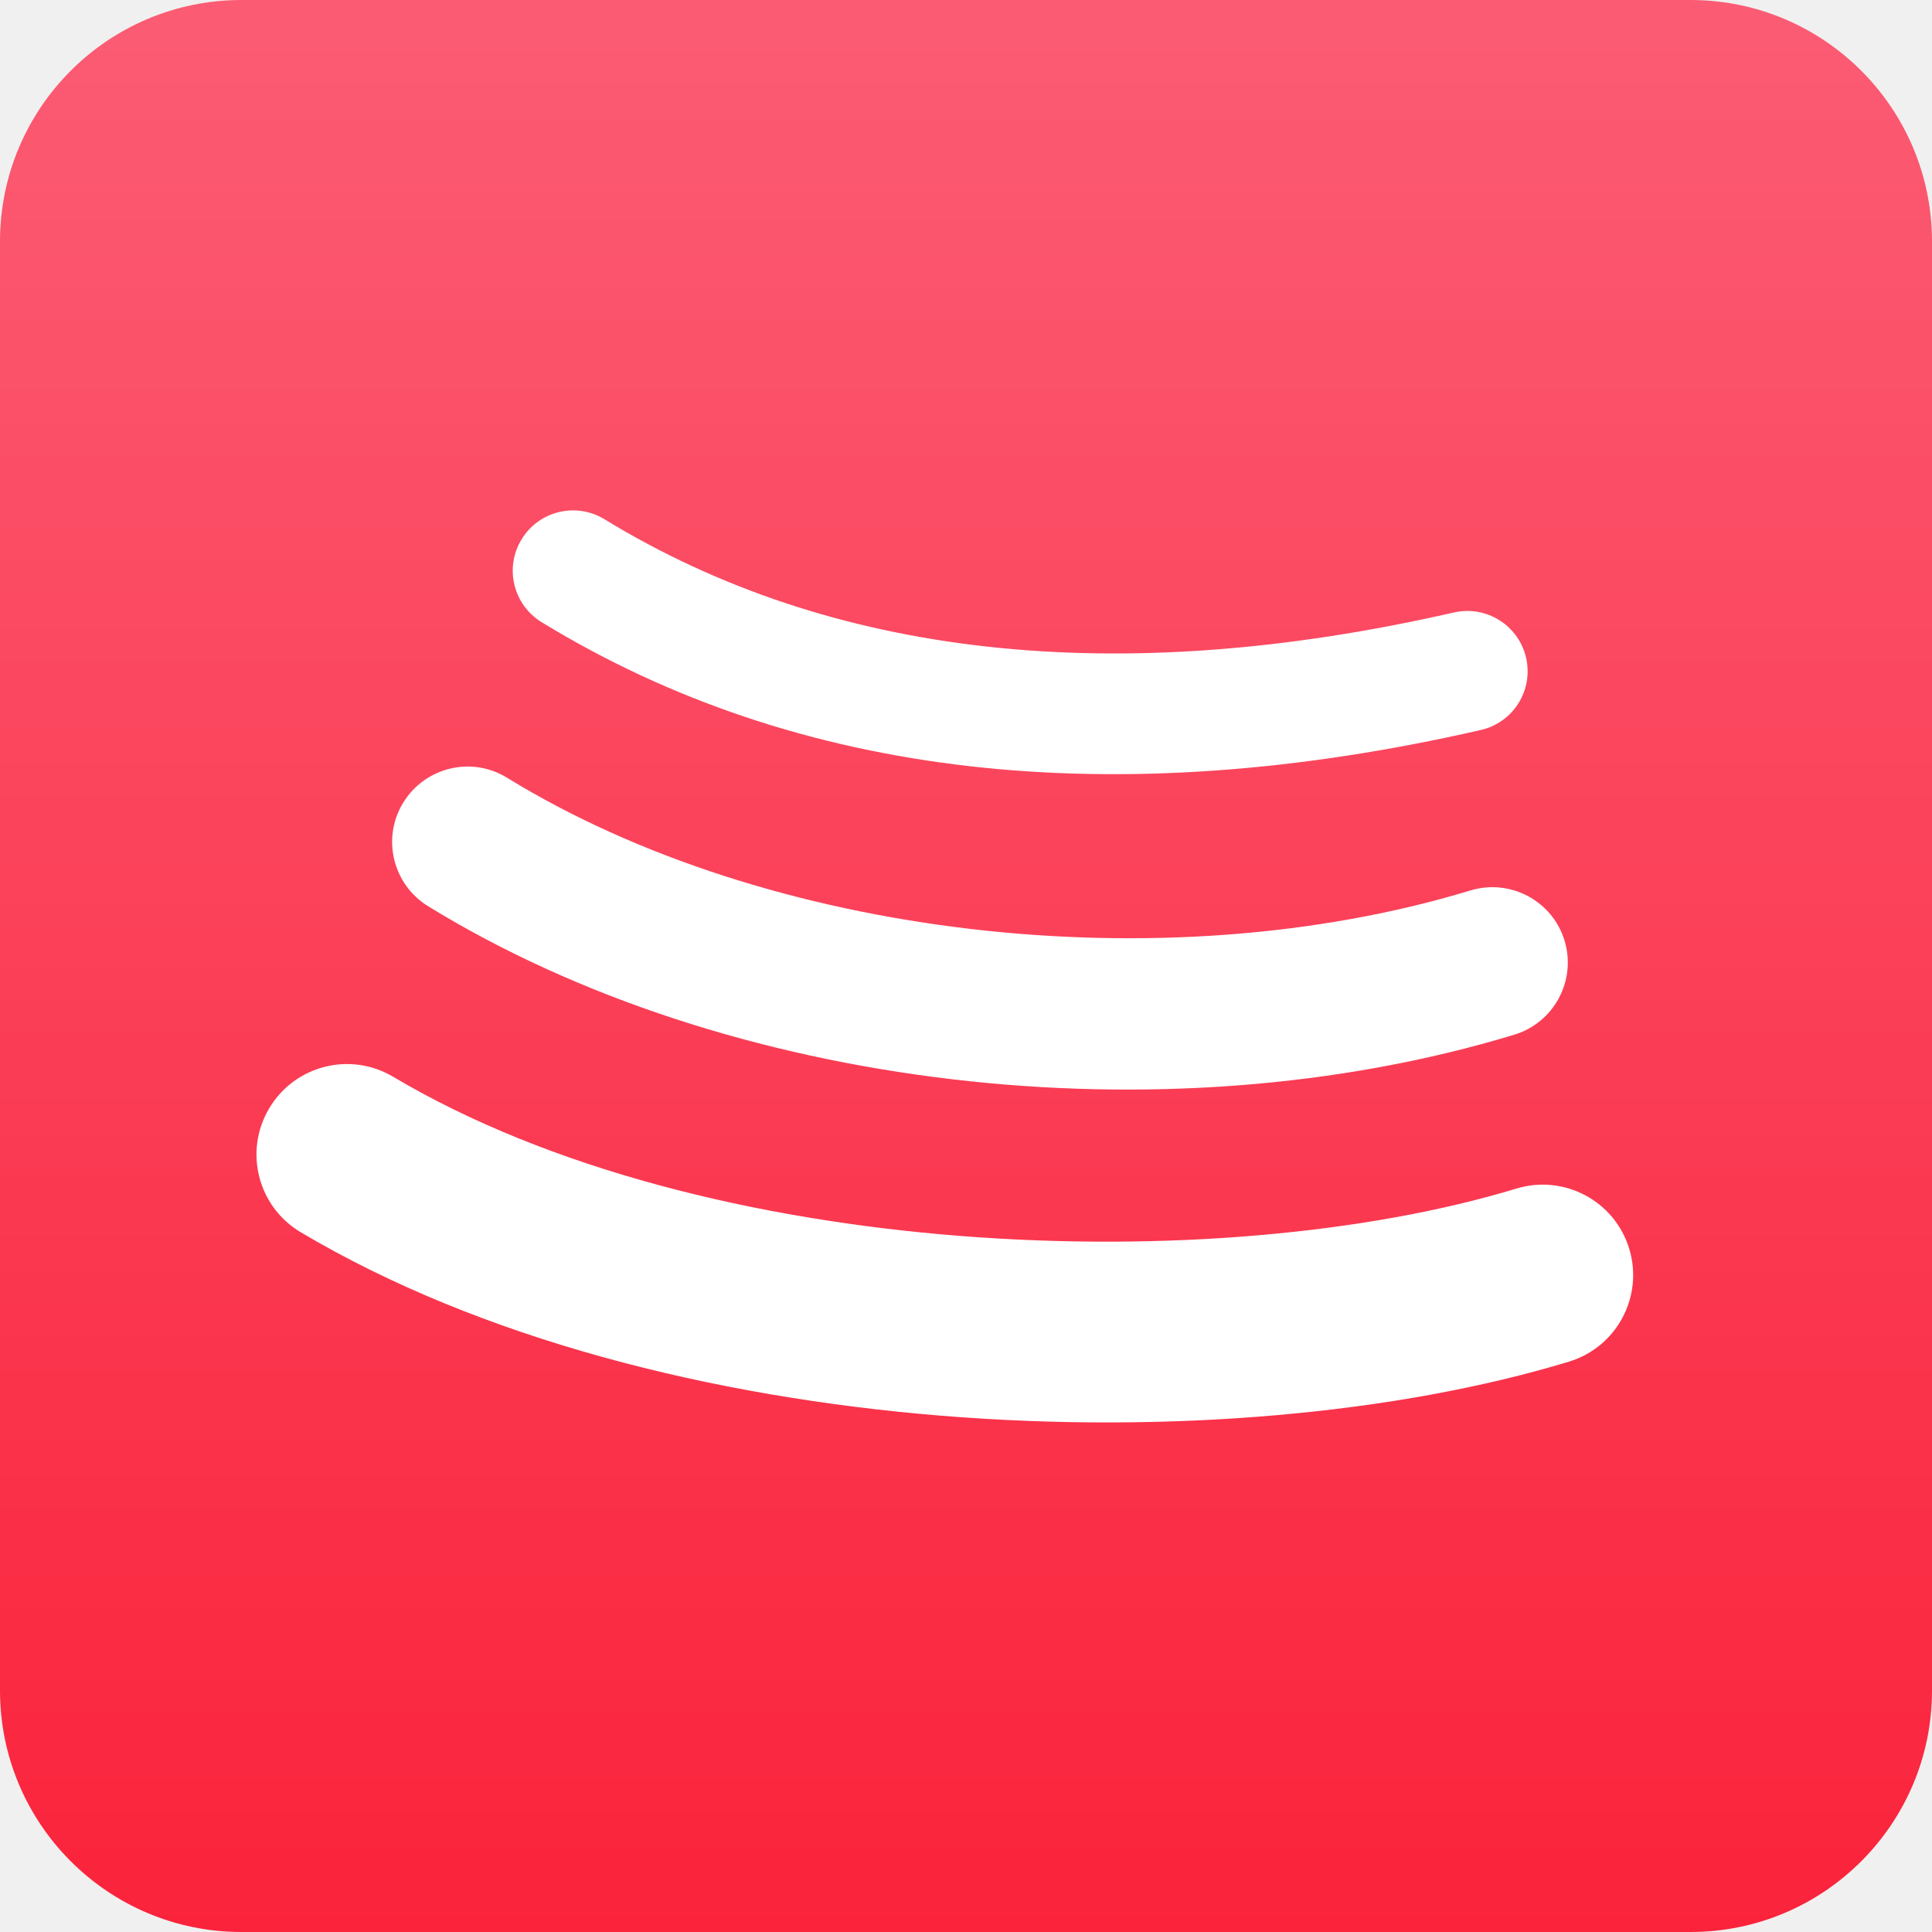
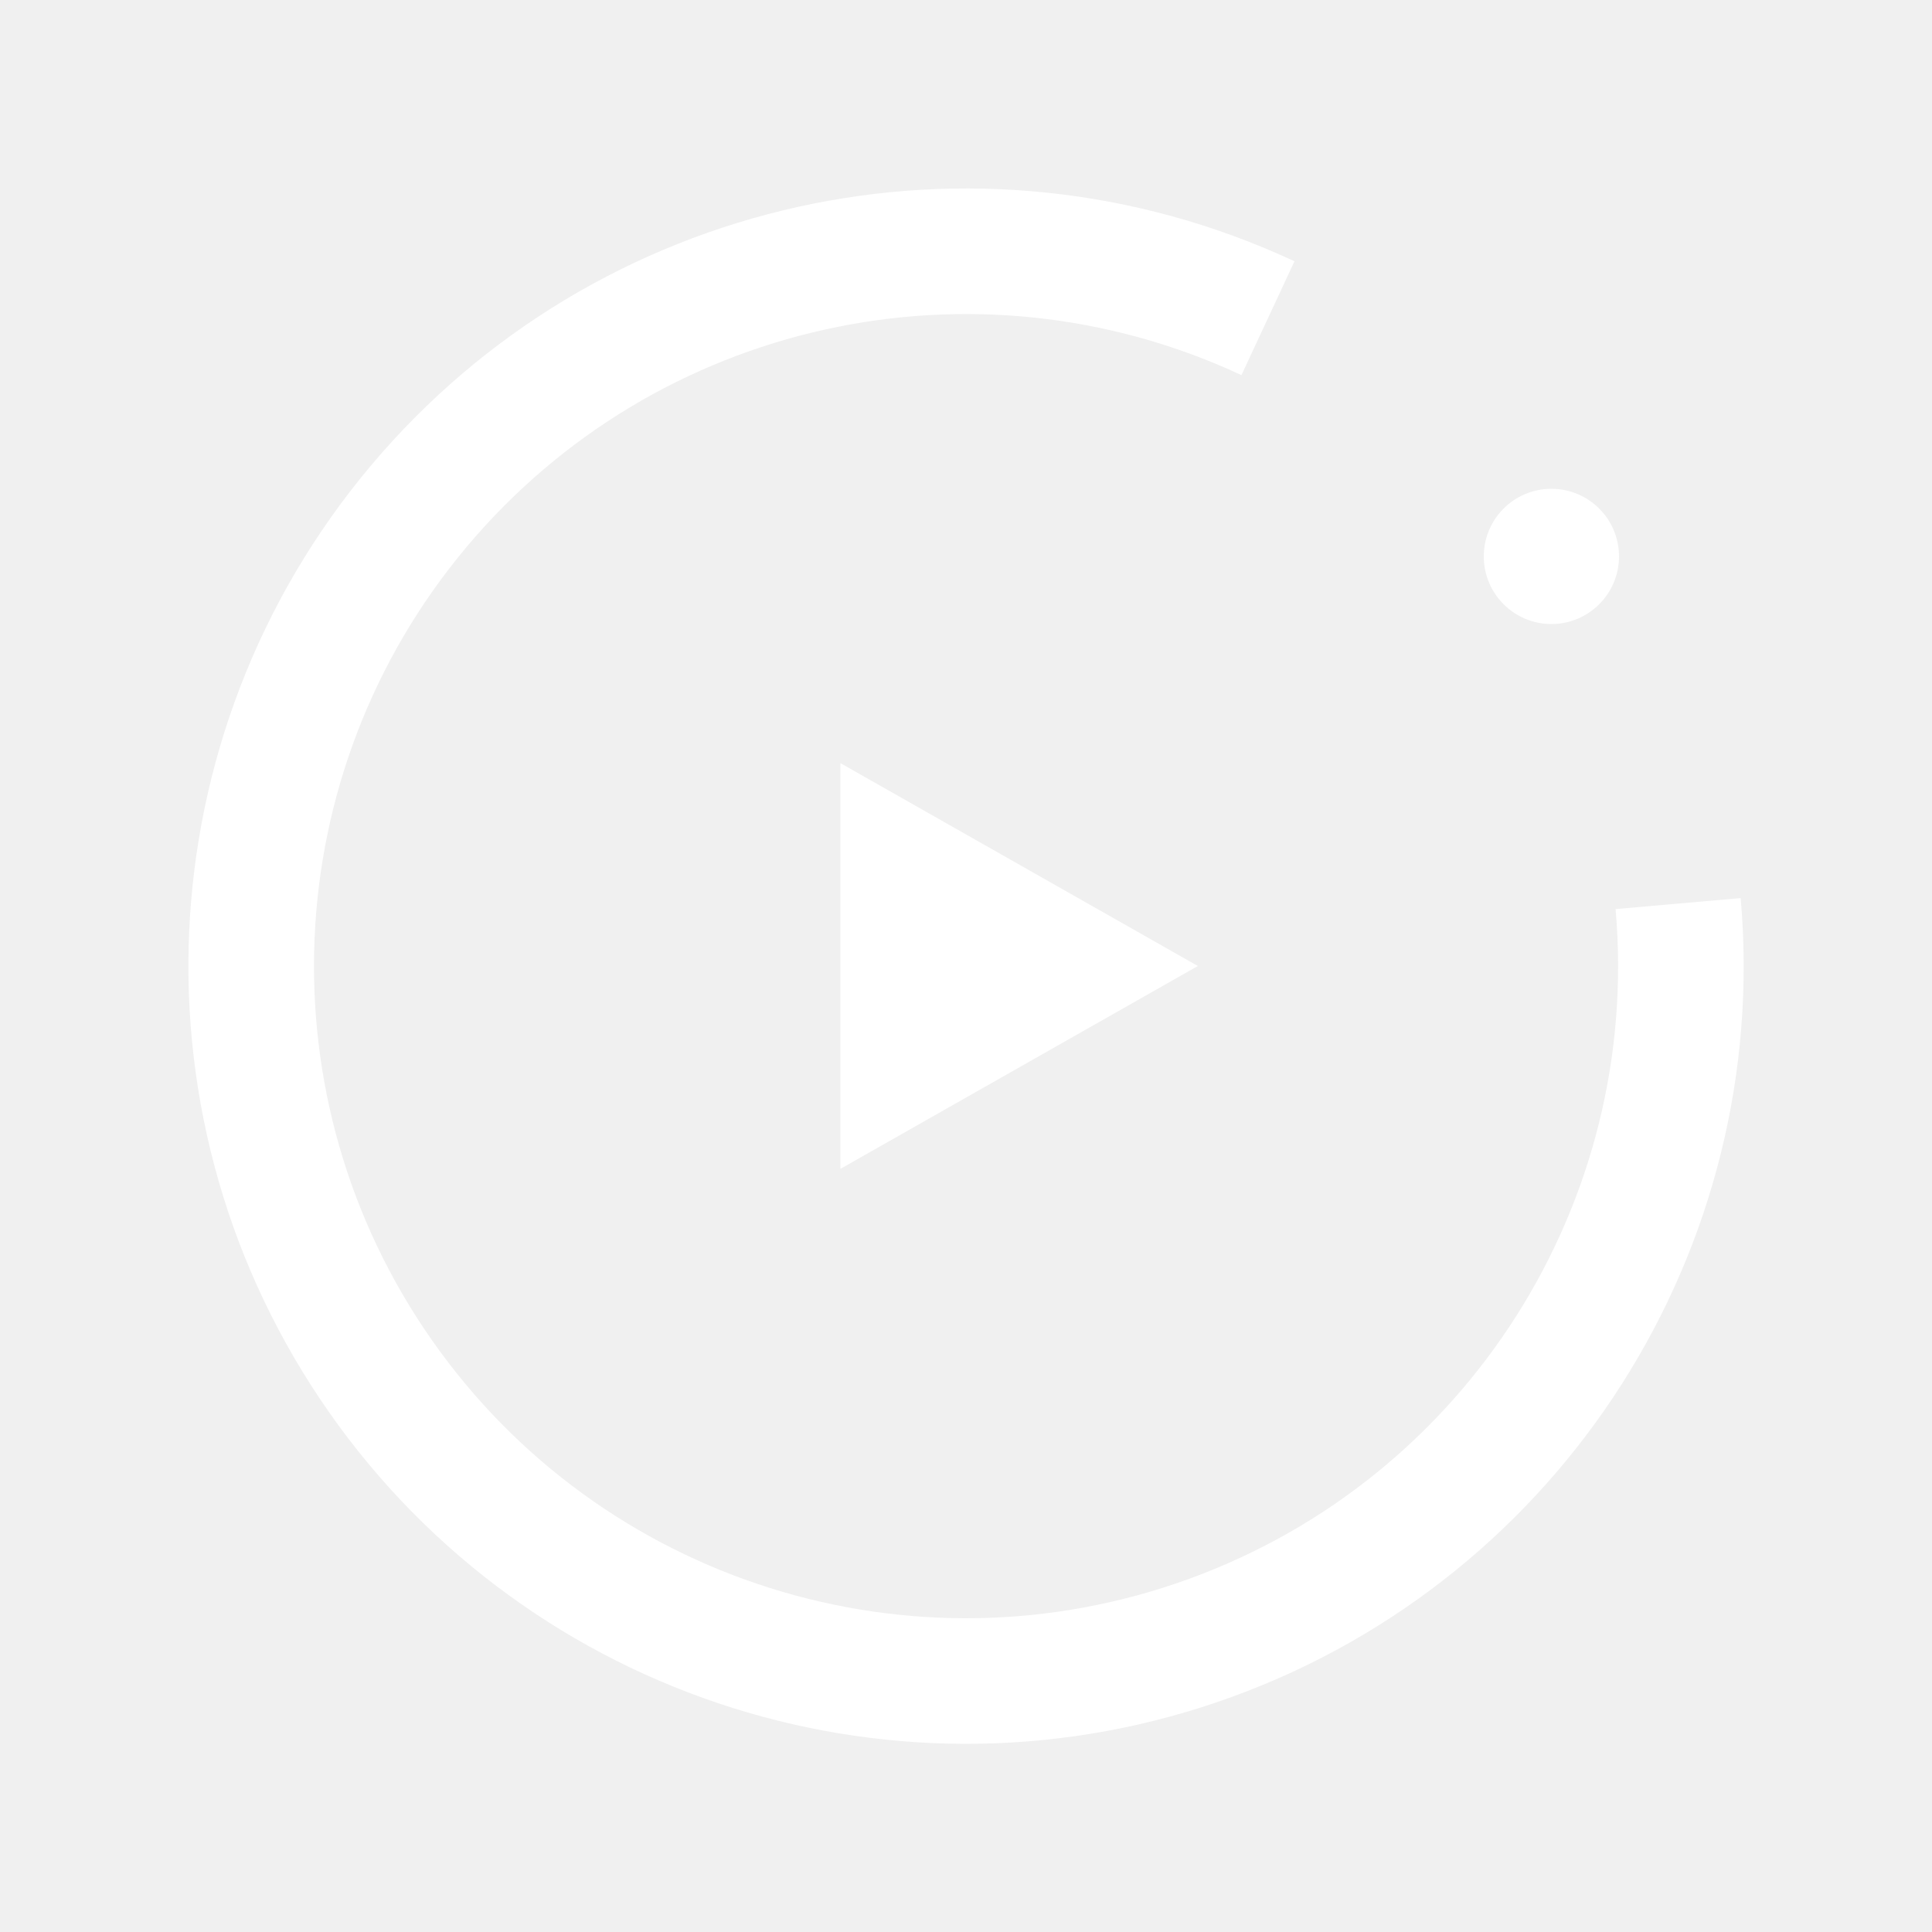
- <svg xmlns="http://www.w3.org/2000/svg" width="1024" height="1024" viewBox="0 0 1024 1024" fill="none">
-   <rect width="1024" height="1024" rx="128" fill="url(#paint0_linear_1_3)" />
-   <path d="M142.673 587.458C156.137 564.68 185.634 557.171 208.339 570.696H208.363C373.538 668.803 646.056 677.824 803.759 629.96C829.083 622.28 855.863 636.576 863.537 661.9C871.211 687.236 856.927 713.999 831.585 721.698C650.553 776.654 349.61 766.036 159.441 653.143C136.614 639.624 129.148 610.206 142.673 587.458ZM213.749 425.386C225.316 406.567 249.917 400.631 268.705 412.198C406.463 496.89 616.454 521.412 779.396 471.951C800.527 465.569 822.846 477.478 829.26 498.574C835.624 519.705 823.709 541.982 802.614 548.408C616.491 604.882 385.105 577.526 226.906 480.312C208.118 468.745 202.183 444.15 213.749 425.386ZM276.478 285.823C285.657 270.768 305.363 265.994 320.418 275.235C440.747 348.734 592.225 365.381 770.619 324.622C787.81 320.706 804.946 331.476 808.862 348.673C812.797 365.87 802.069 383.005 784.836 386.922C589.612 431.542 422.154 412.32 287.064 329.763C272.01 320.522 267.237 300.877 276.478 285.823Z" fill="white" />
-   <defs>
-     <linearGradient id="paint0_linear_1_3" x1="512" y1="0" x2="512" y2="1024" gradientUnits="userSpaceOnUse">
-       <stop stop-color="#FB5C74" />
-       <stop offset="1" stop-color="#FA233B" />
-     </linearGradient>
-   </defs>
+ <svg xmlns="http://www.w3.org/2000/svg" width="100" height="100" viewBox="0 0 100 100">
+   <path d="M86.86,46.77 A37,37 0 1 1 65.63,16.47" fill="none" stroke="#FFFFFF" stroke-width="6.5" stroke-linecap="butt" />
+   <circle cx="80.3" cy="28.8" r="3.5" fill="#FFFFFF" />
+   <path d="M43.5,39.5 L62,50 L43.5,60.5 Z" fill="#FFFFFF" />
</svg>
